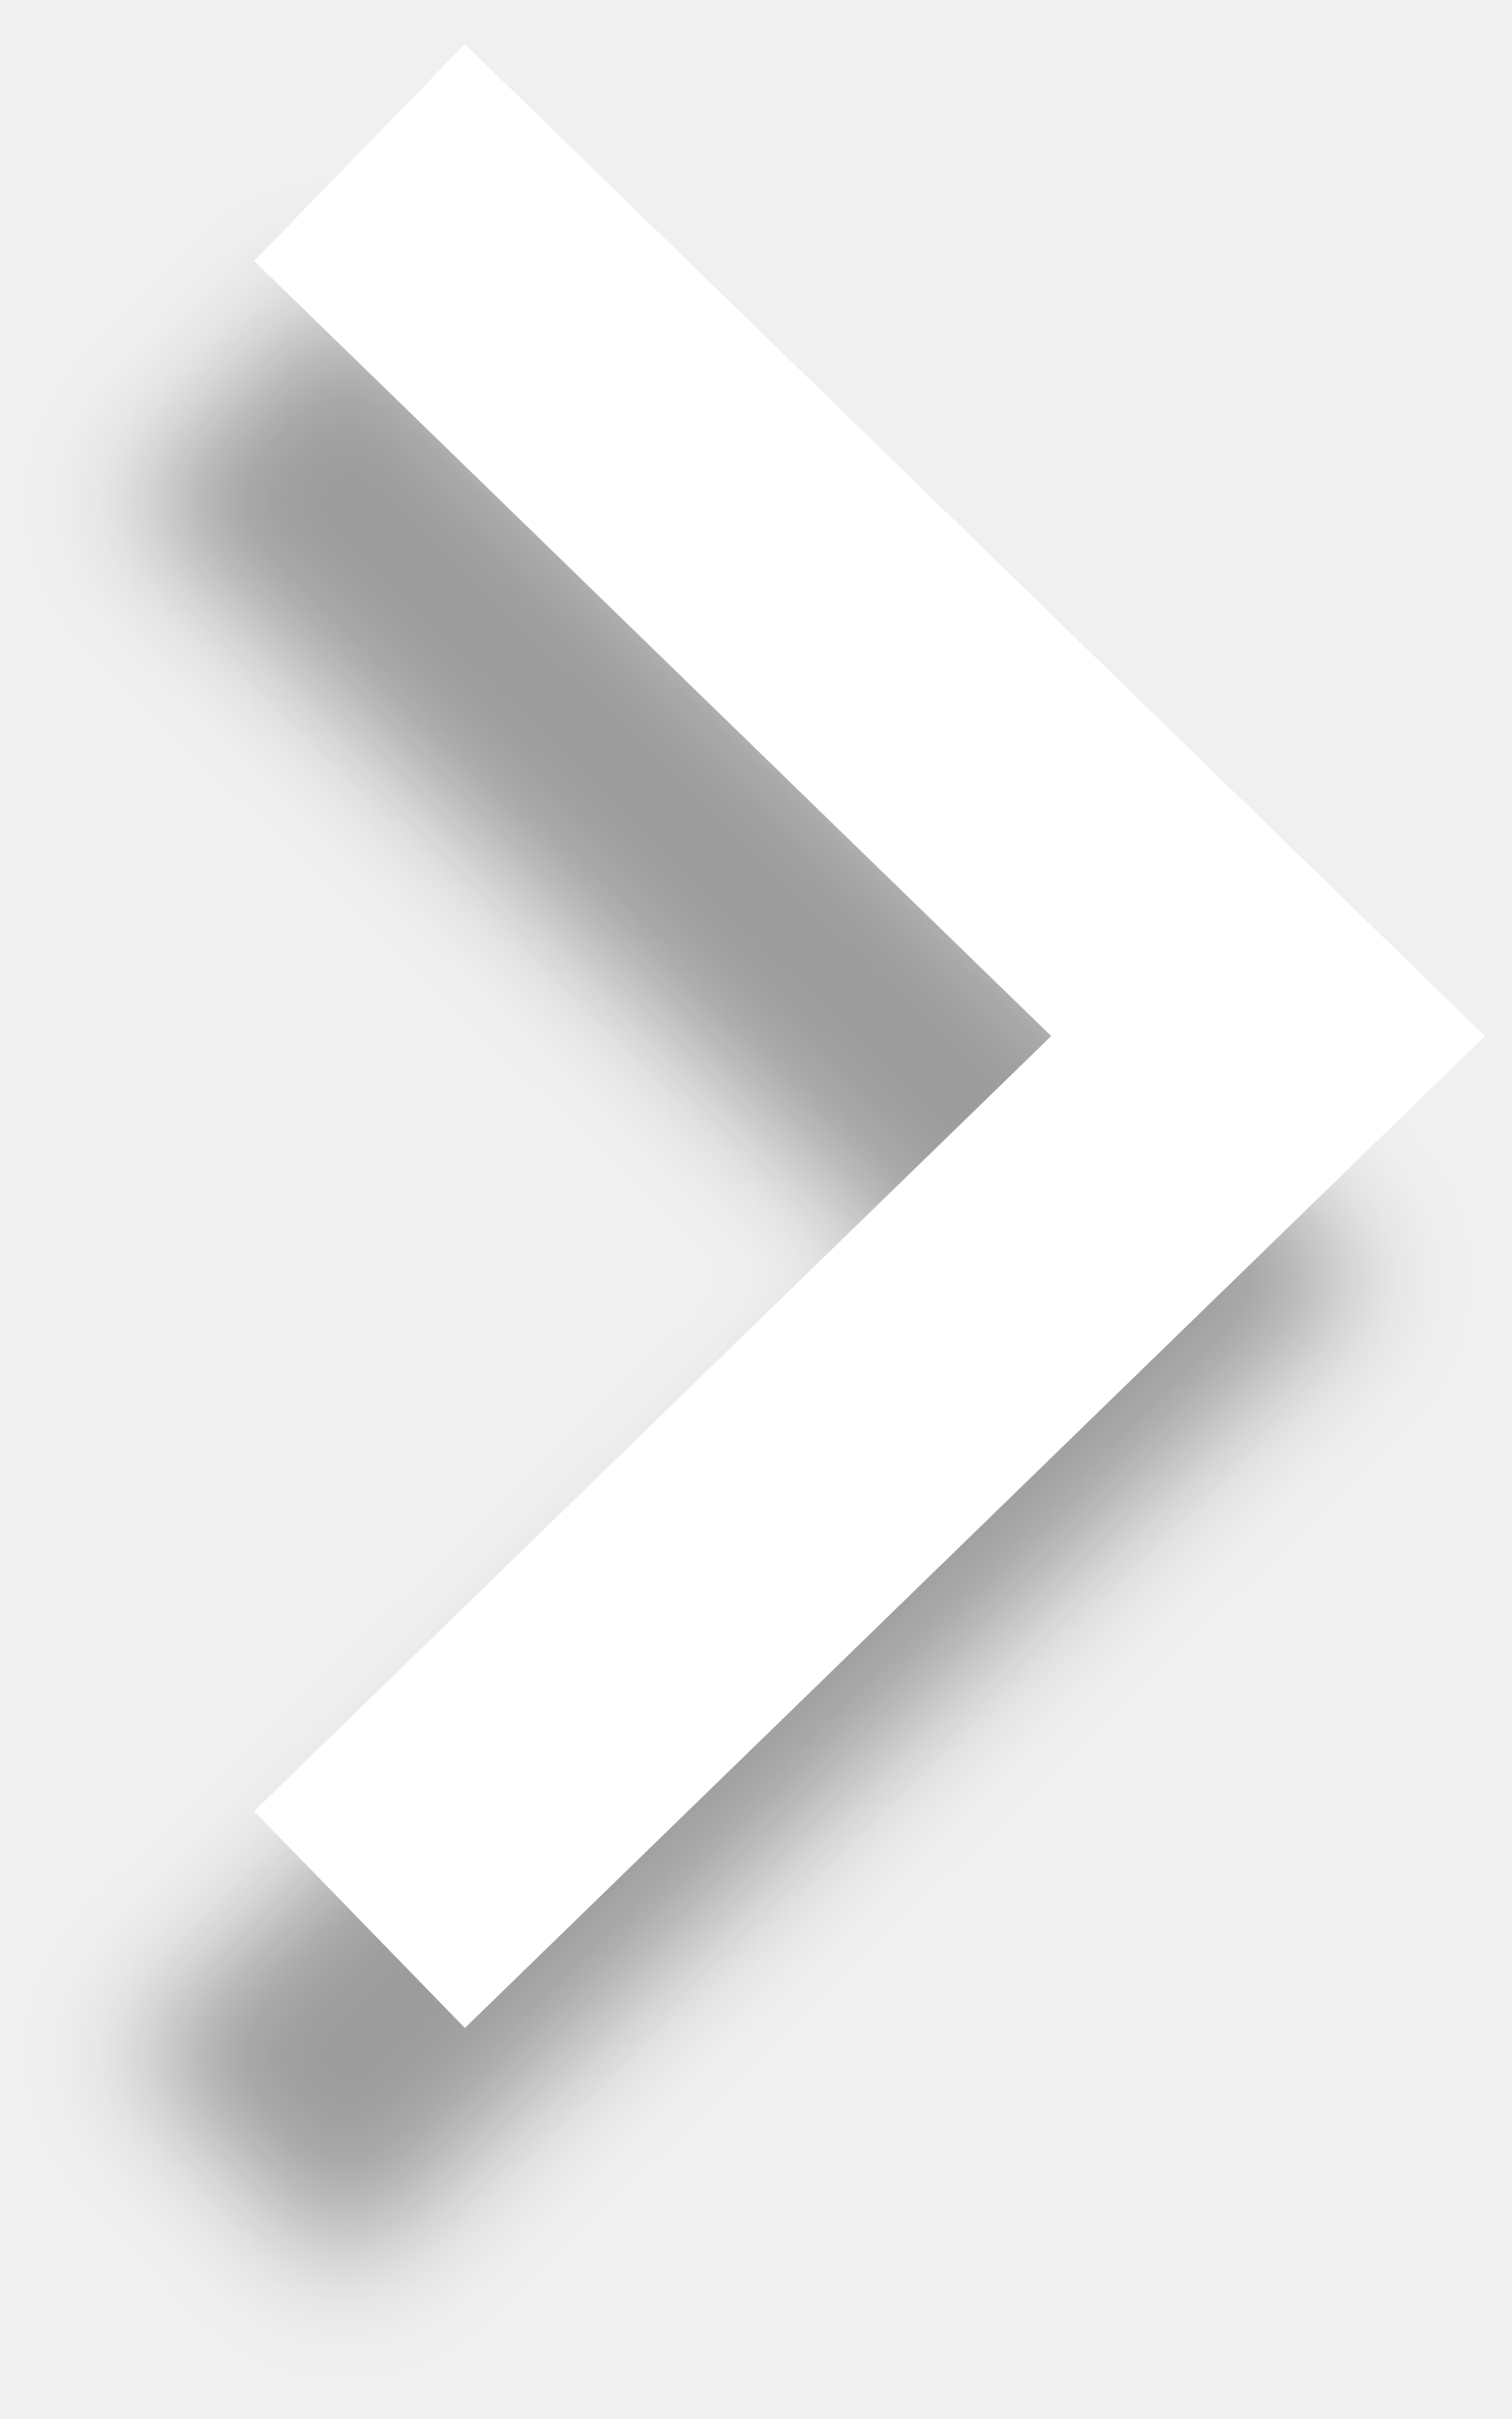
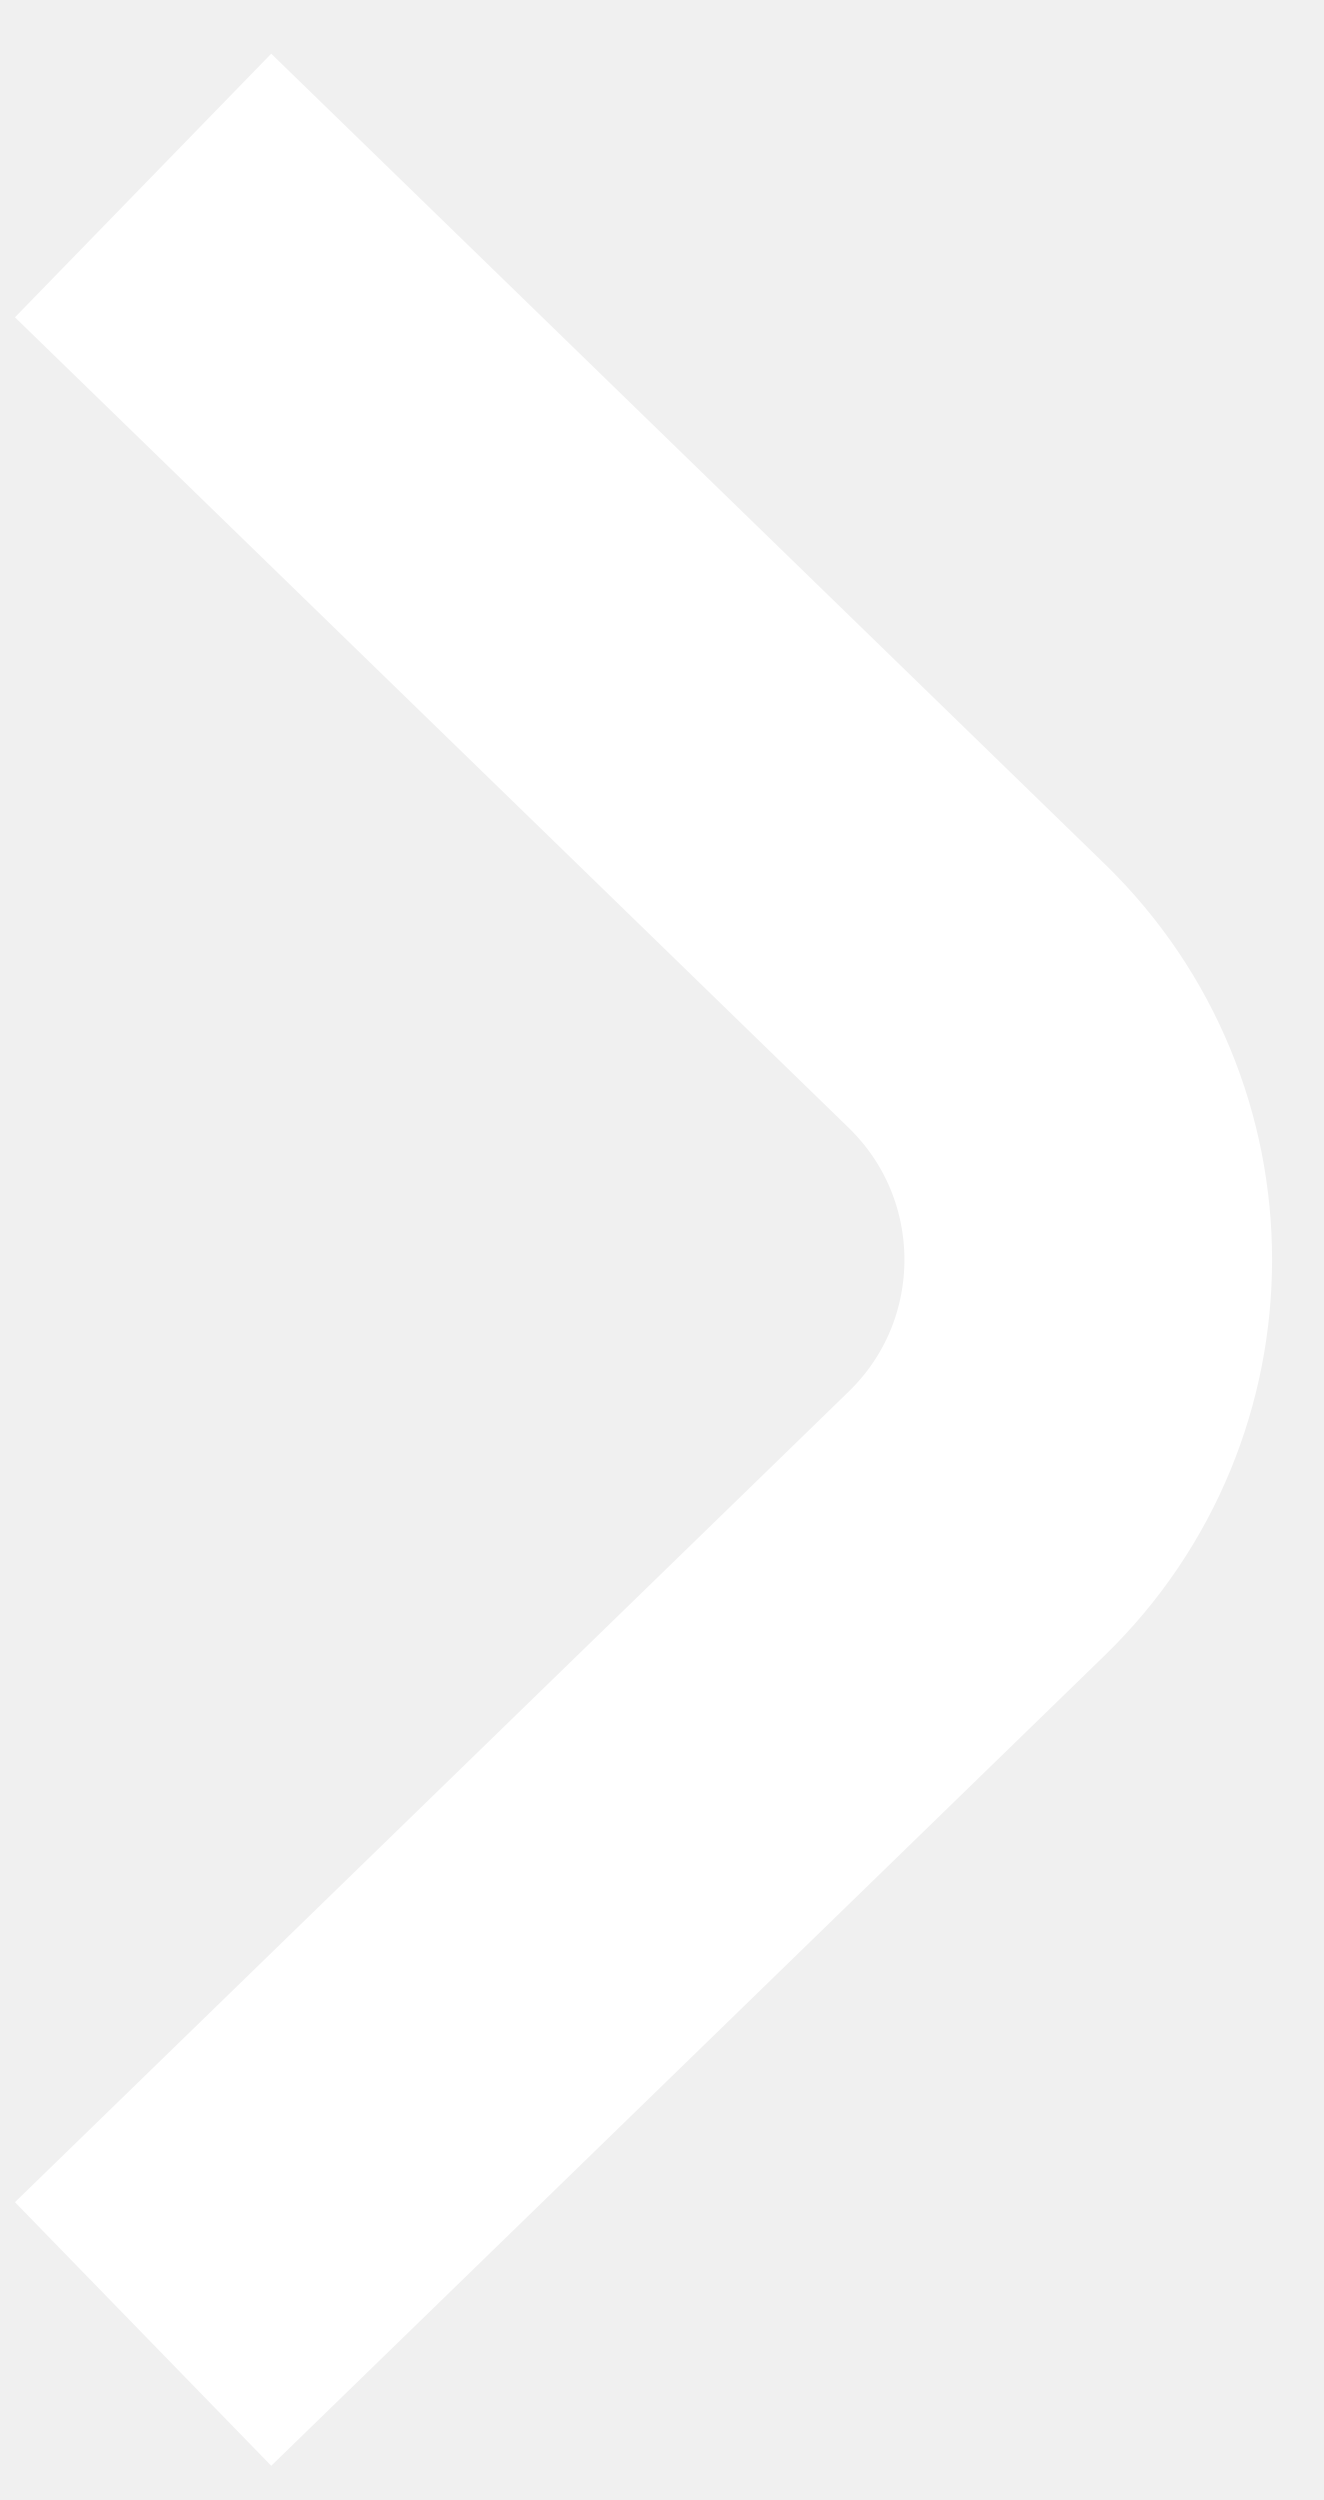
- <svg xmlns="http://www.w3.org/2000/svg" width="25" height="40" viewBox="0 0 25 40" fill="none">
-   <g filter="url(#filter0_d)">
-     <path d="M5.946 2.523L20.973 17.132L5.946 31.742" stroke="white" stroke-width="5" />
-   </g>
-   <defs>
-     <filter id="filter0_d" x="0.203" y="0.73" width="24.356" height="38.804" filterUnits="userSpaceOnUse" color-interpolation-filters="sRGB">
-       <feFlood flood-opacity="0" result="BackgroundImageFix" />
-       <feColorMatrix in="SourceAlpha" type="matrix" values="0 0 0 0 0 0 0 0 0 0 0 0 0 0 0 0 0 0 127 0" />
-       <feOffset dx="-2" dy="4" />
-       <feGaussianBlur stdDeviation="1" />
-       <feColorMatrix type="matrix" values="0 0 0 0 0 0 0 0 0 0 0 0 0 0 0 0 0 0 0.35 0" />
-       <feBlend mode="normal" in2="BackgroundImageFix" result="effect1_dropShadow" />
-       <feBlend mode="normal" in="SourceGraphic" in2="effect1_dropShadow" result="shape" />
-     </filter>
-   </defs>
+ <svg xmlns="http://www.w3.org/2000/svg" width="18" height="34" viewBox="0 0 18 34" fill="none">
+   <path d="M1.946 2.523L13.286 13.547C15.305 15.511 15.305 18.754 13.286 20.717L1.946 31.742" stroke="white" stroke-width="5" />
</svg>
